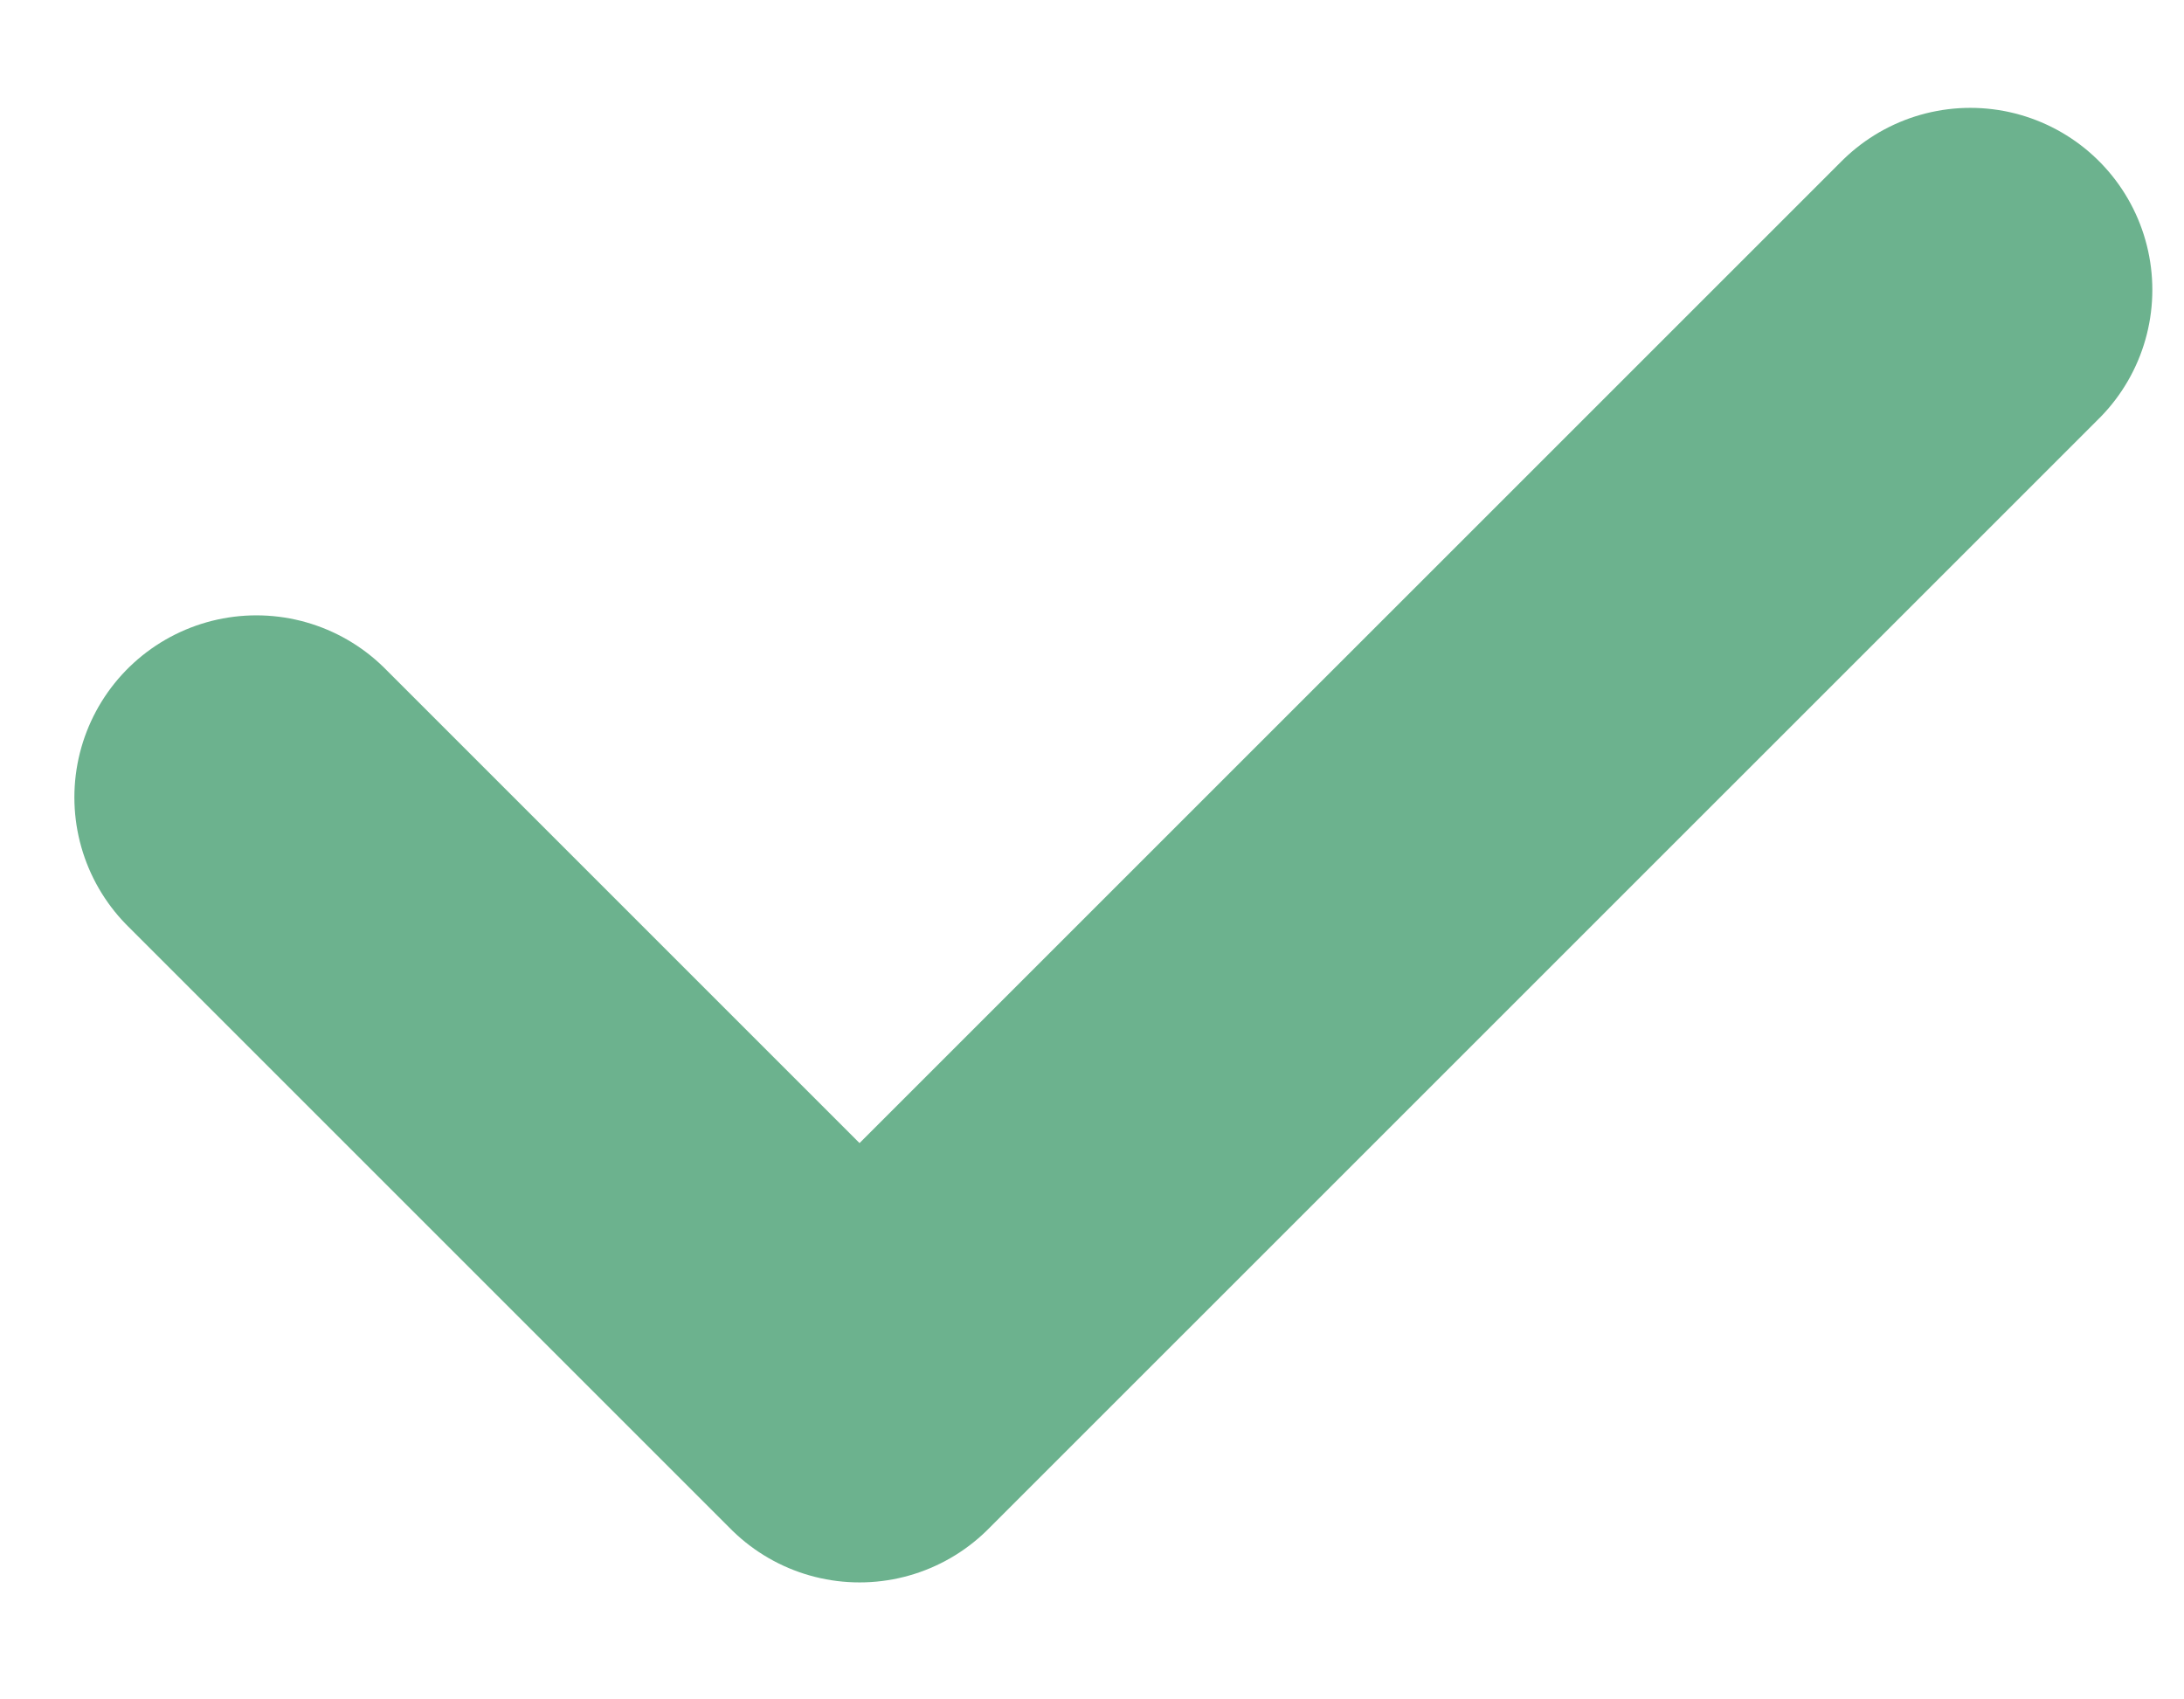
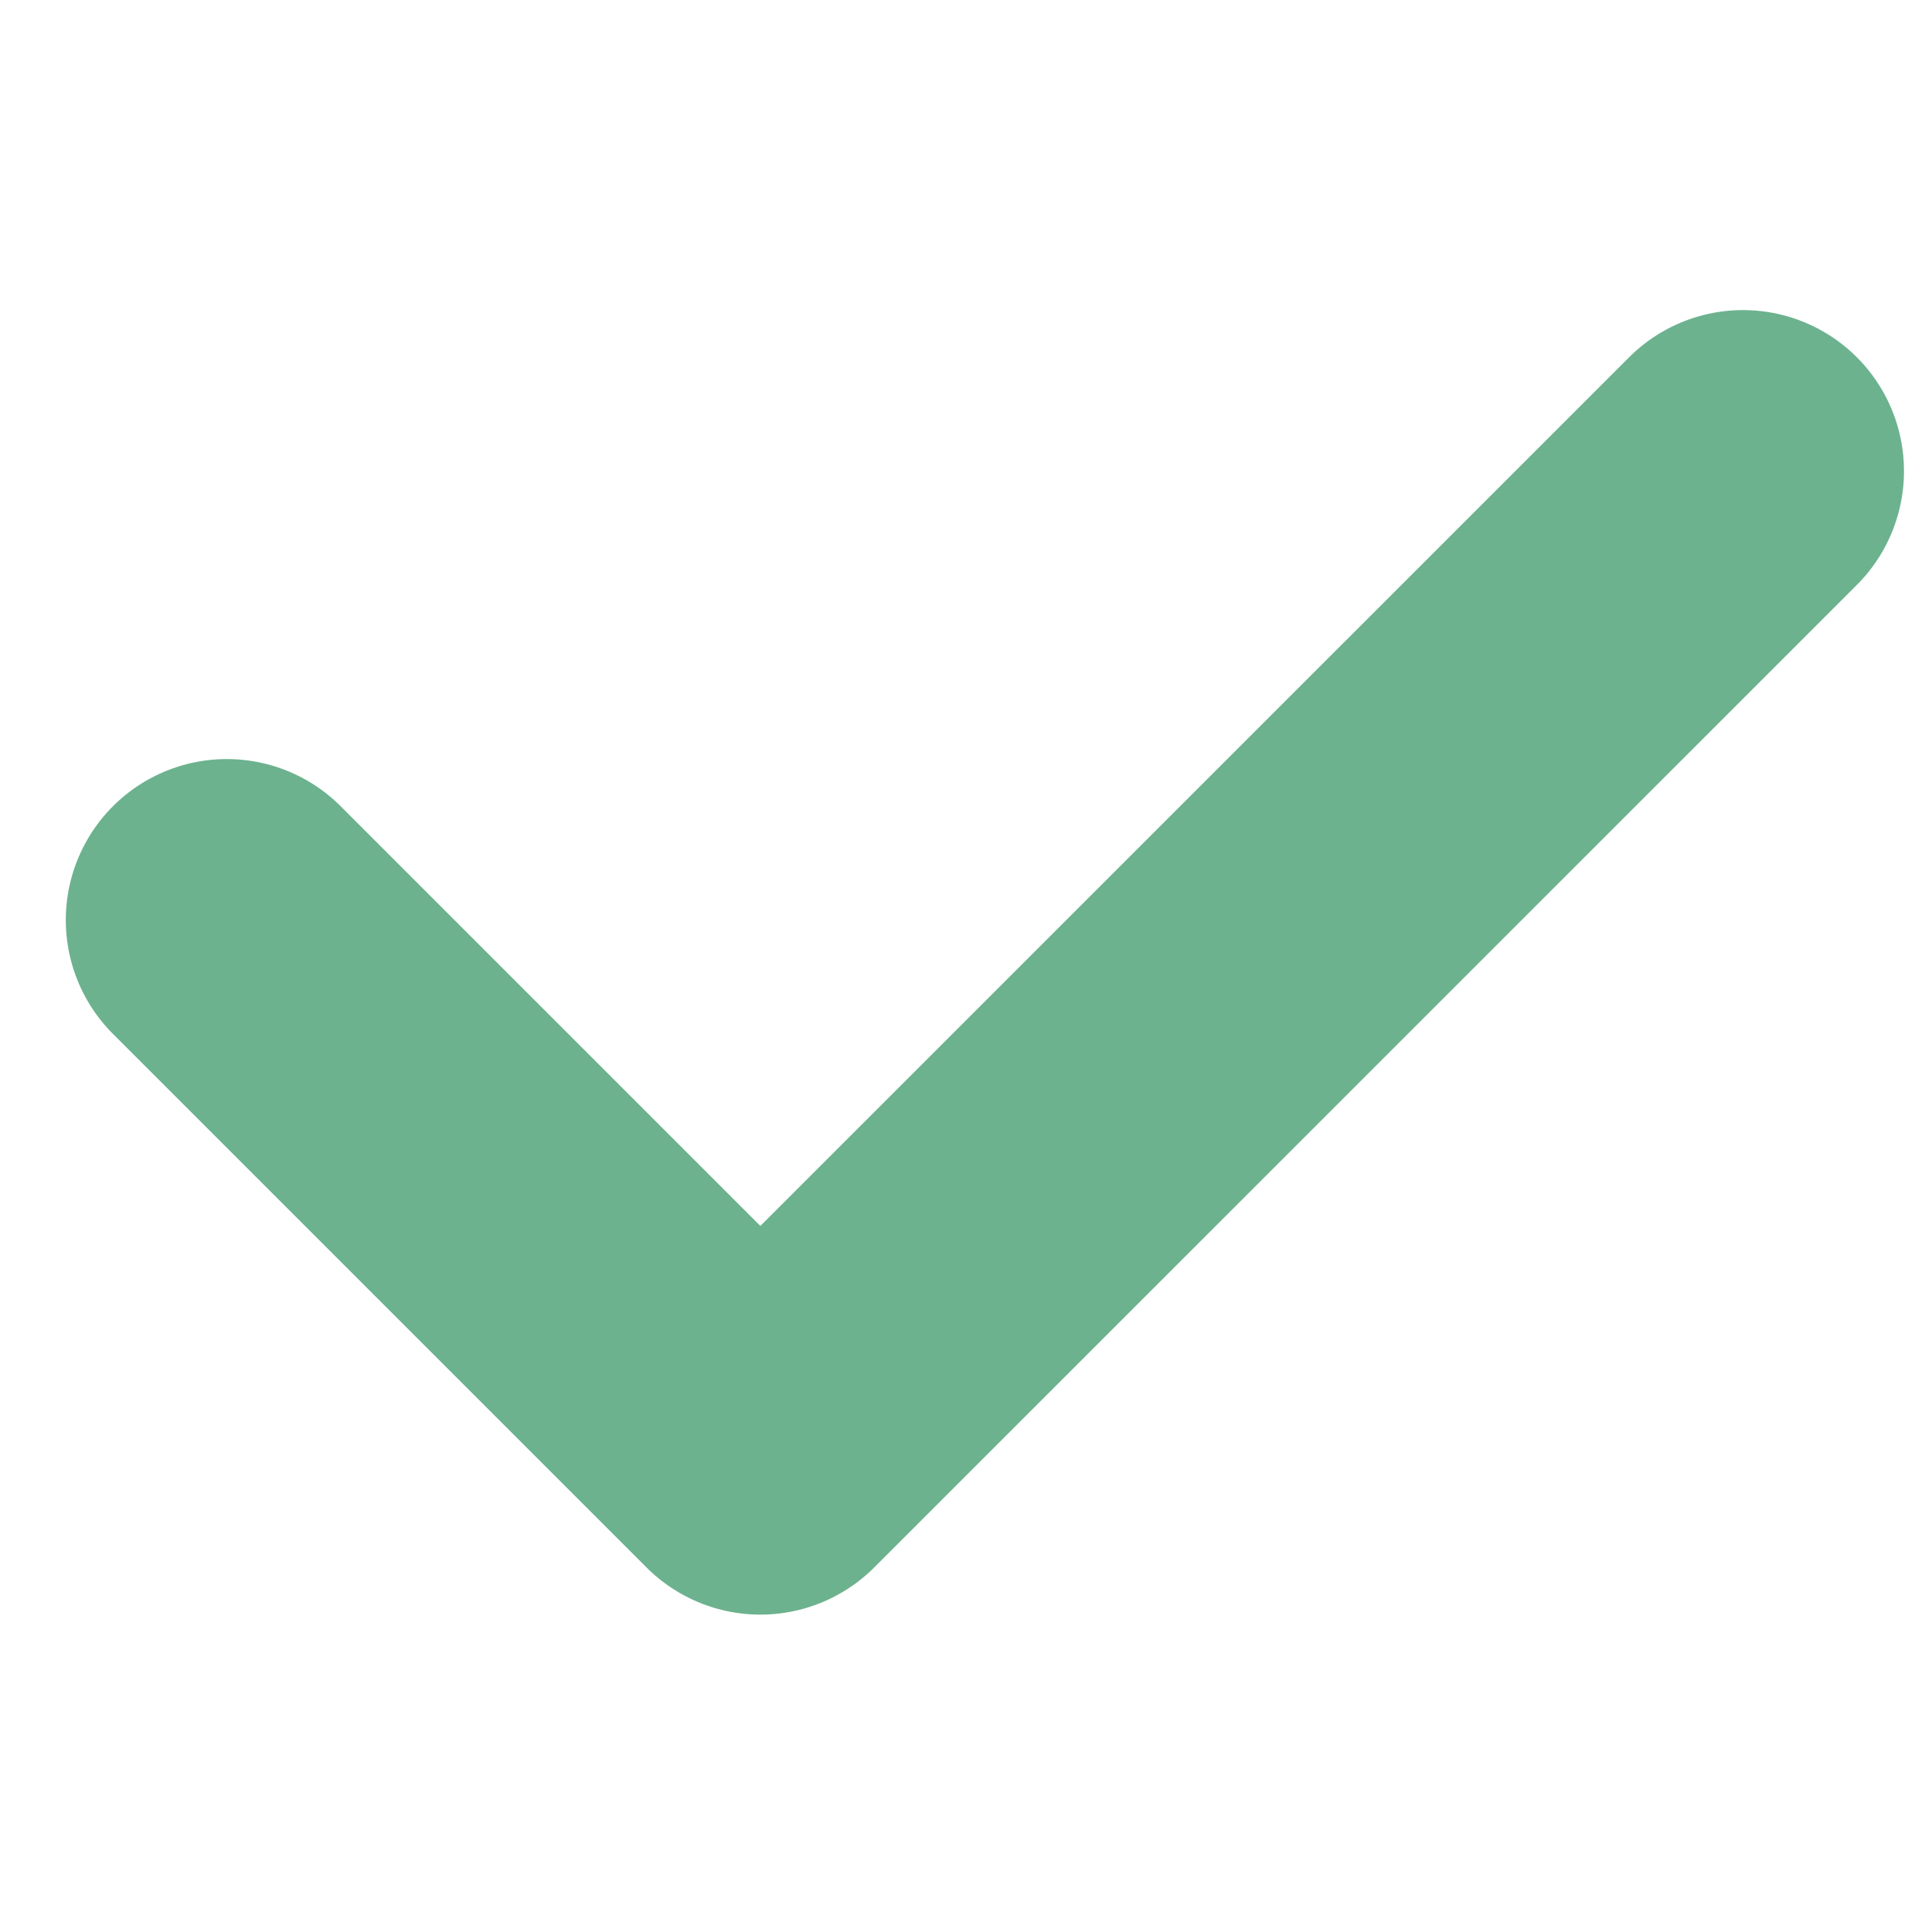
- <svg xmlns="http://www.w3.org/2000/svg" width="18" height="14" viewBox="0 0 18 14" fill="none">
+ <svg xmlns="http://www.w3.org/2000/svg" width="12" height="12" viewBox="0 0 18 14" fill="none">
  <path d="M2.113 6.572L7.084 11.543L16.239 2.389" stroke="#6CB28E" stroke-width="3" stroke-linecap="round" stroke-linejoin="round" />
</svg>
